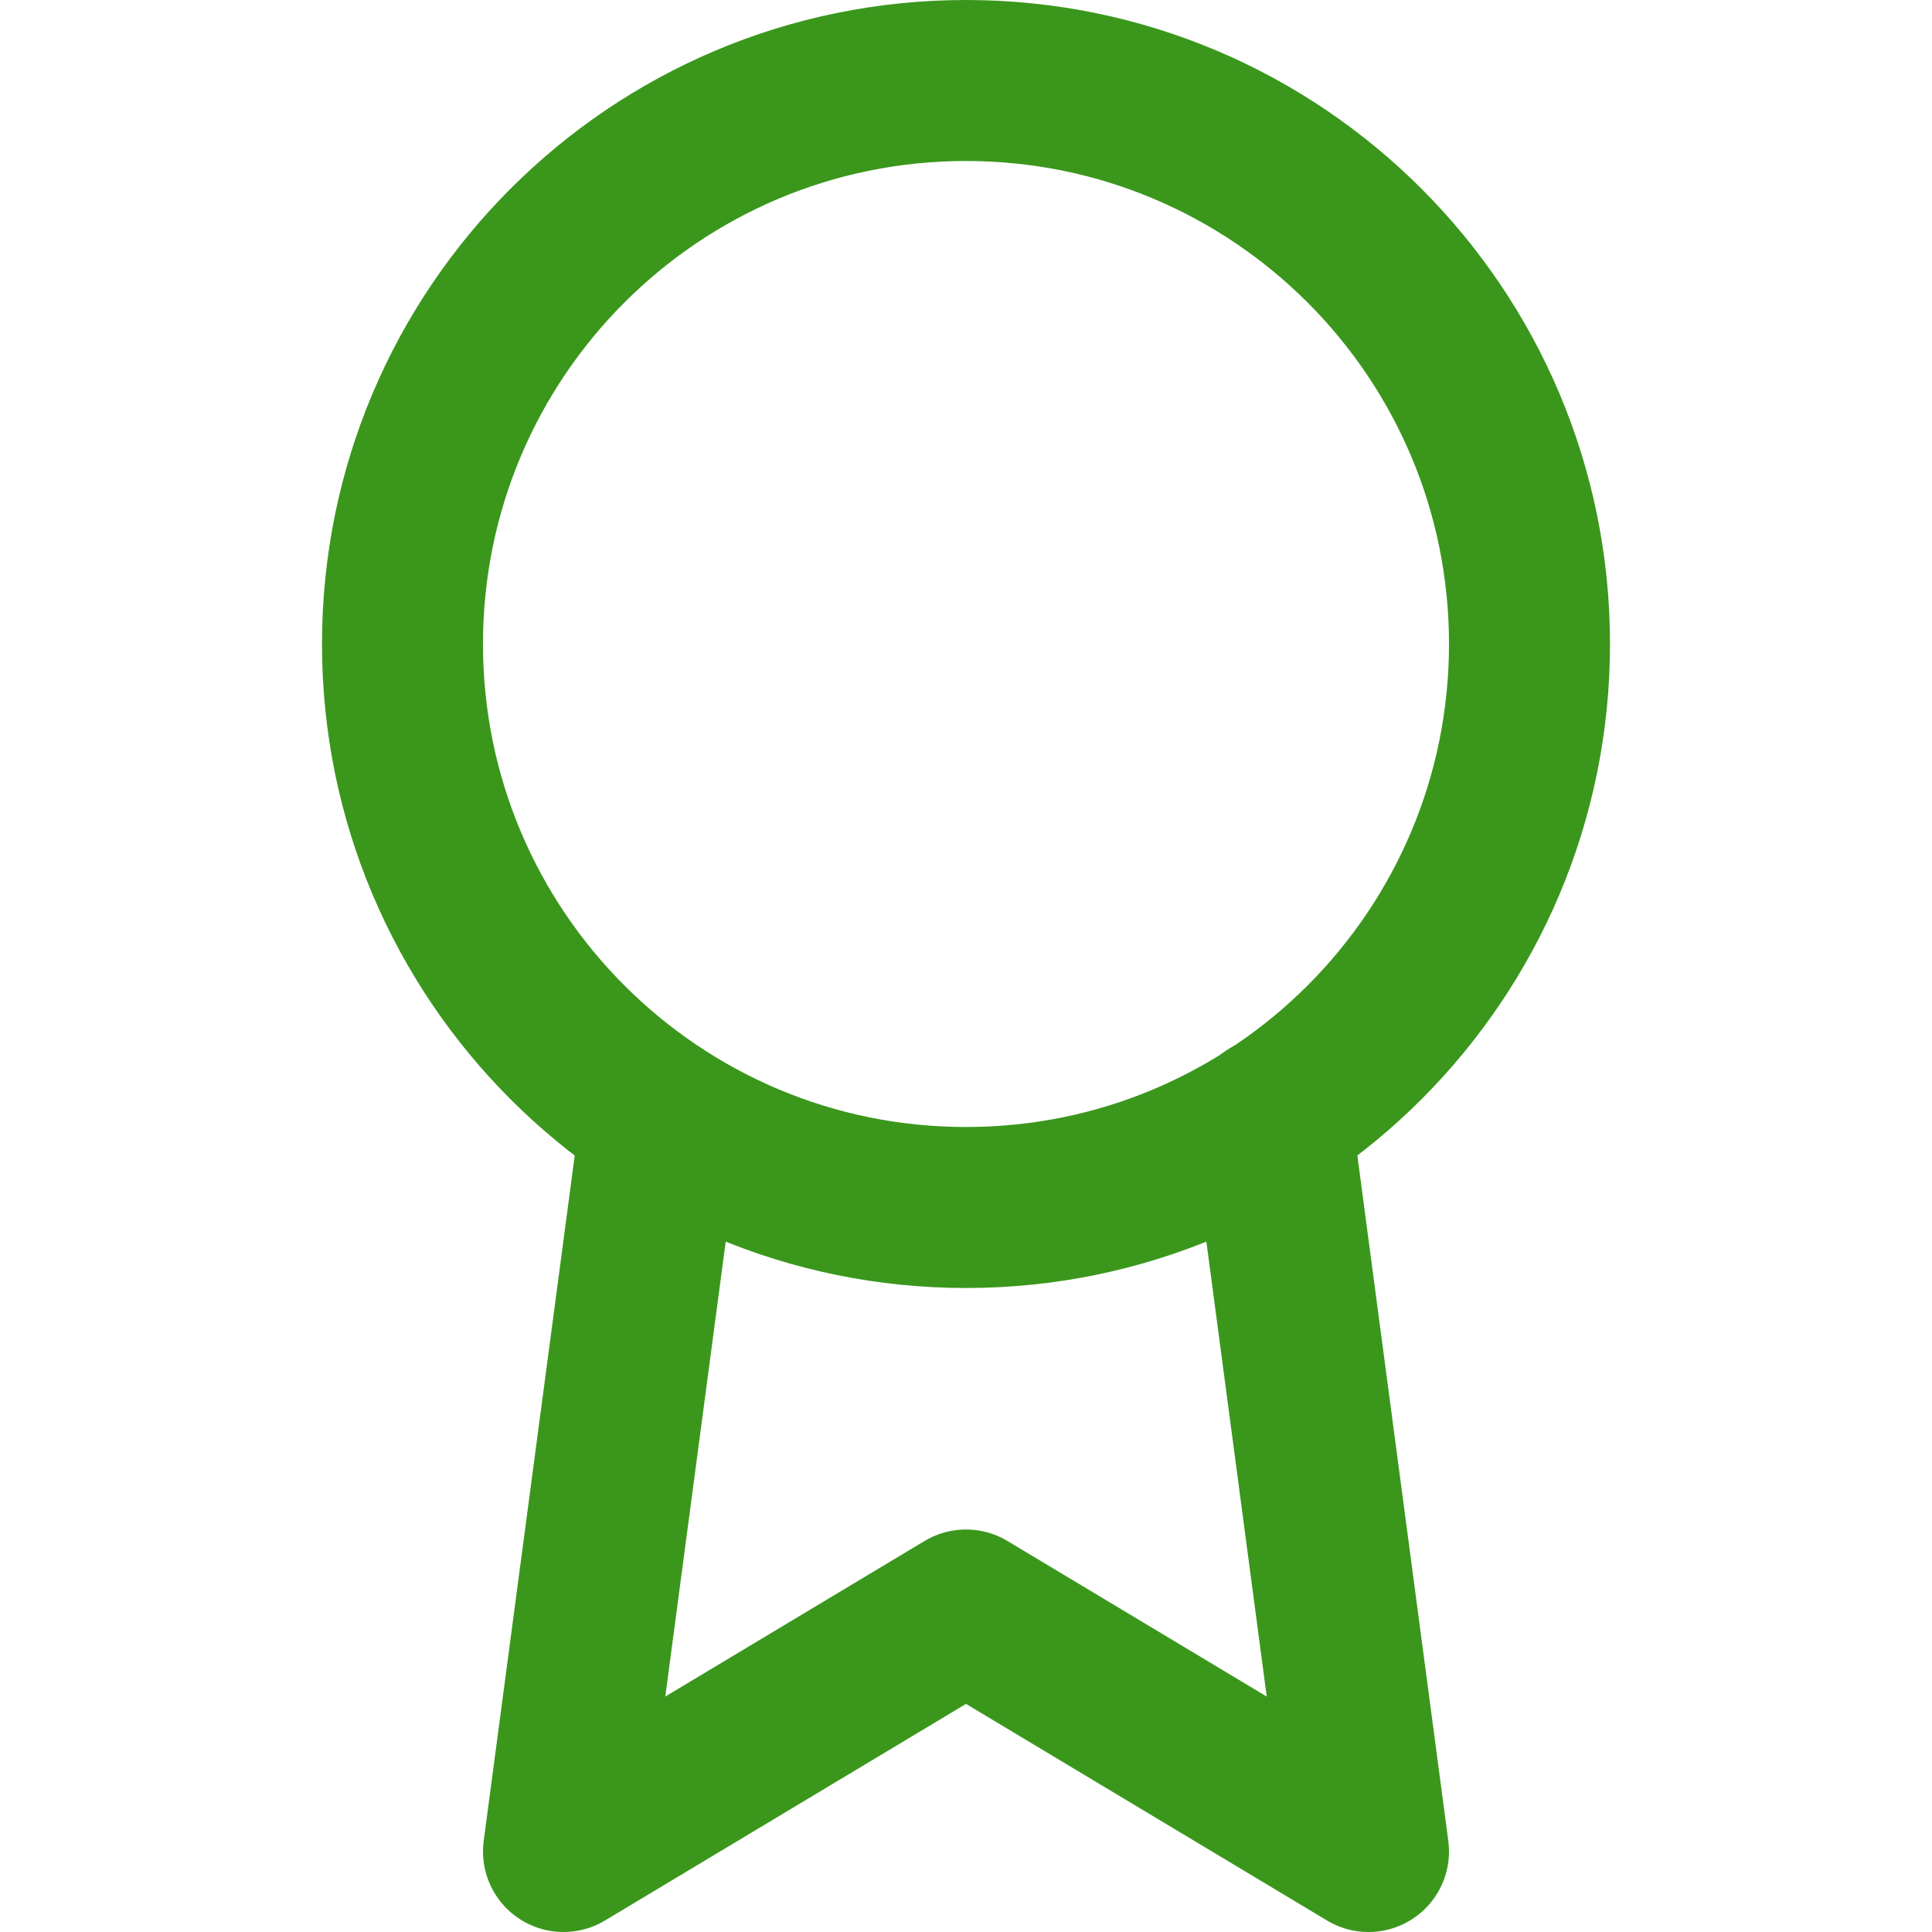
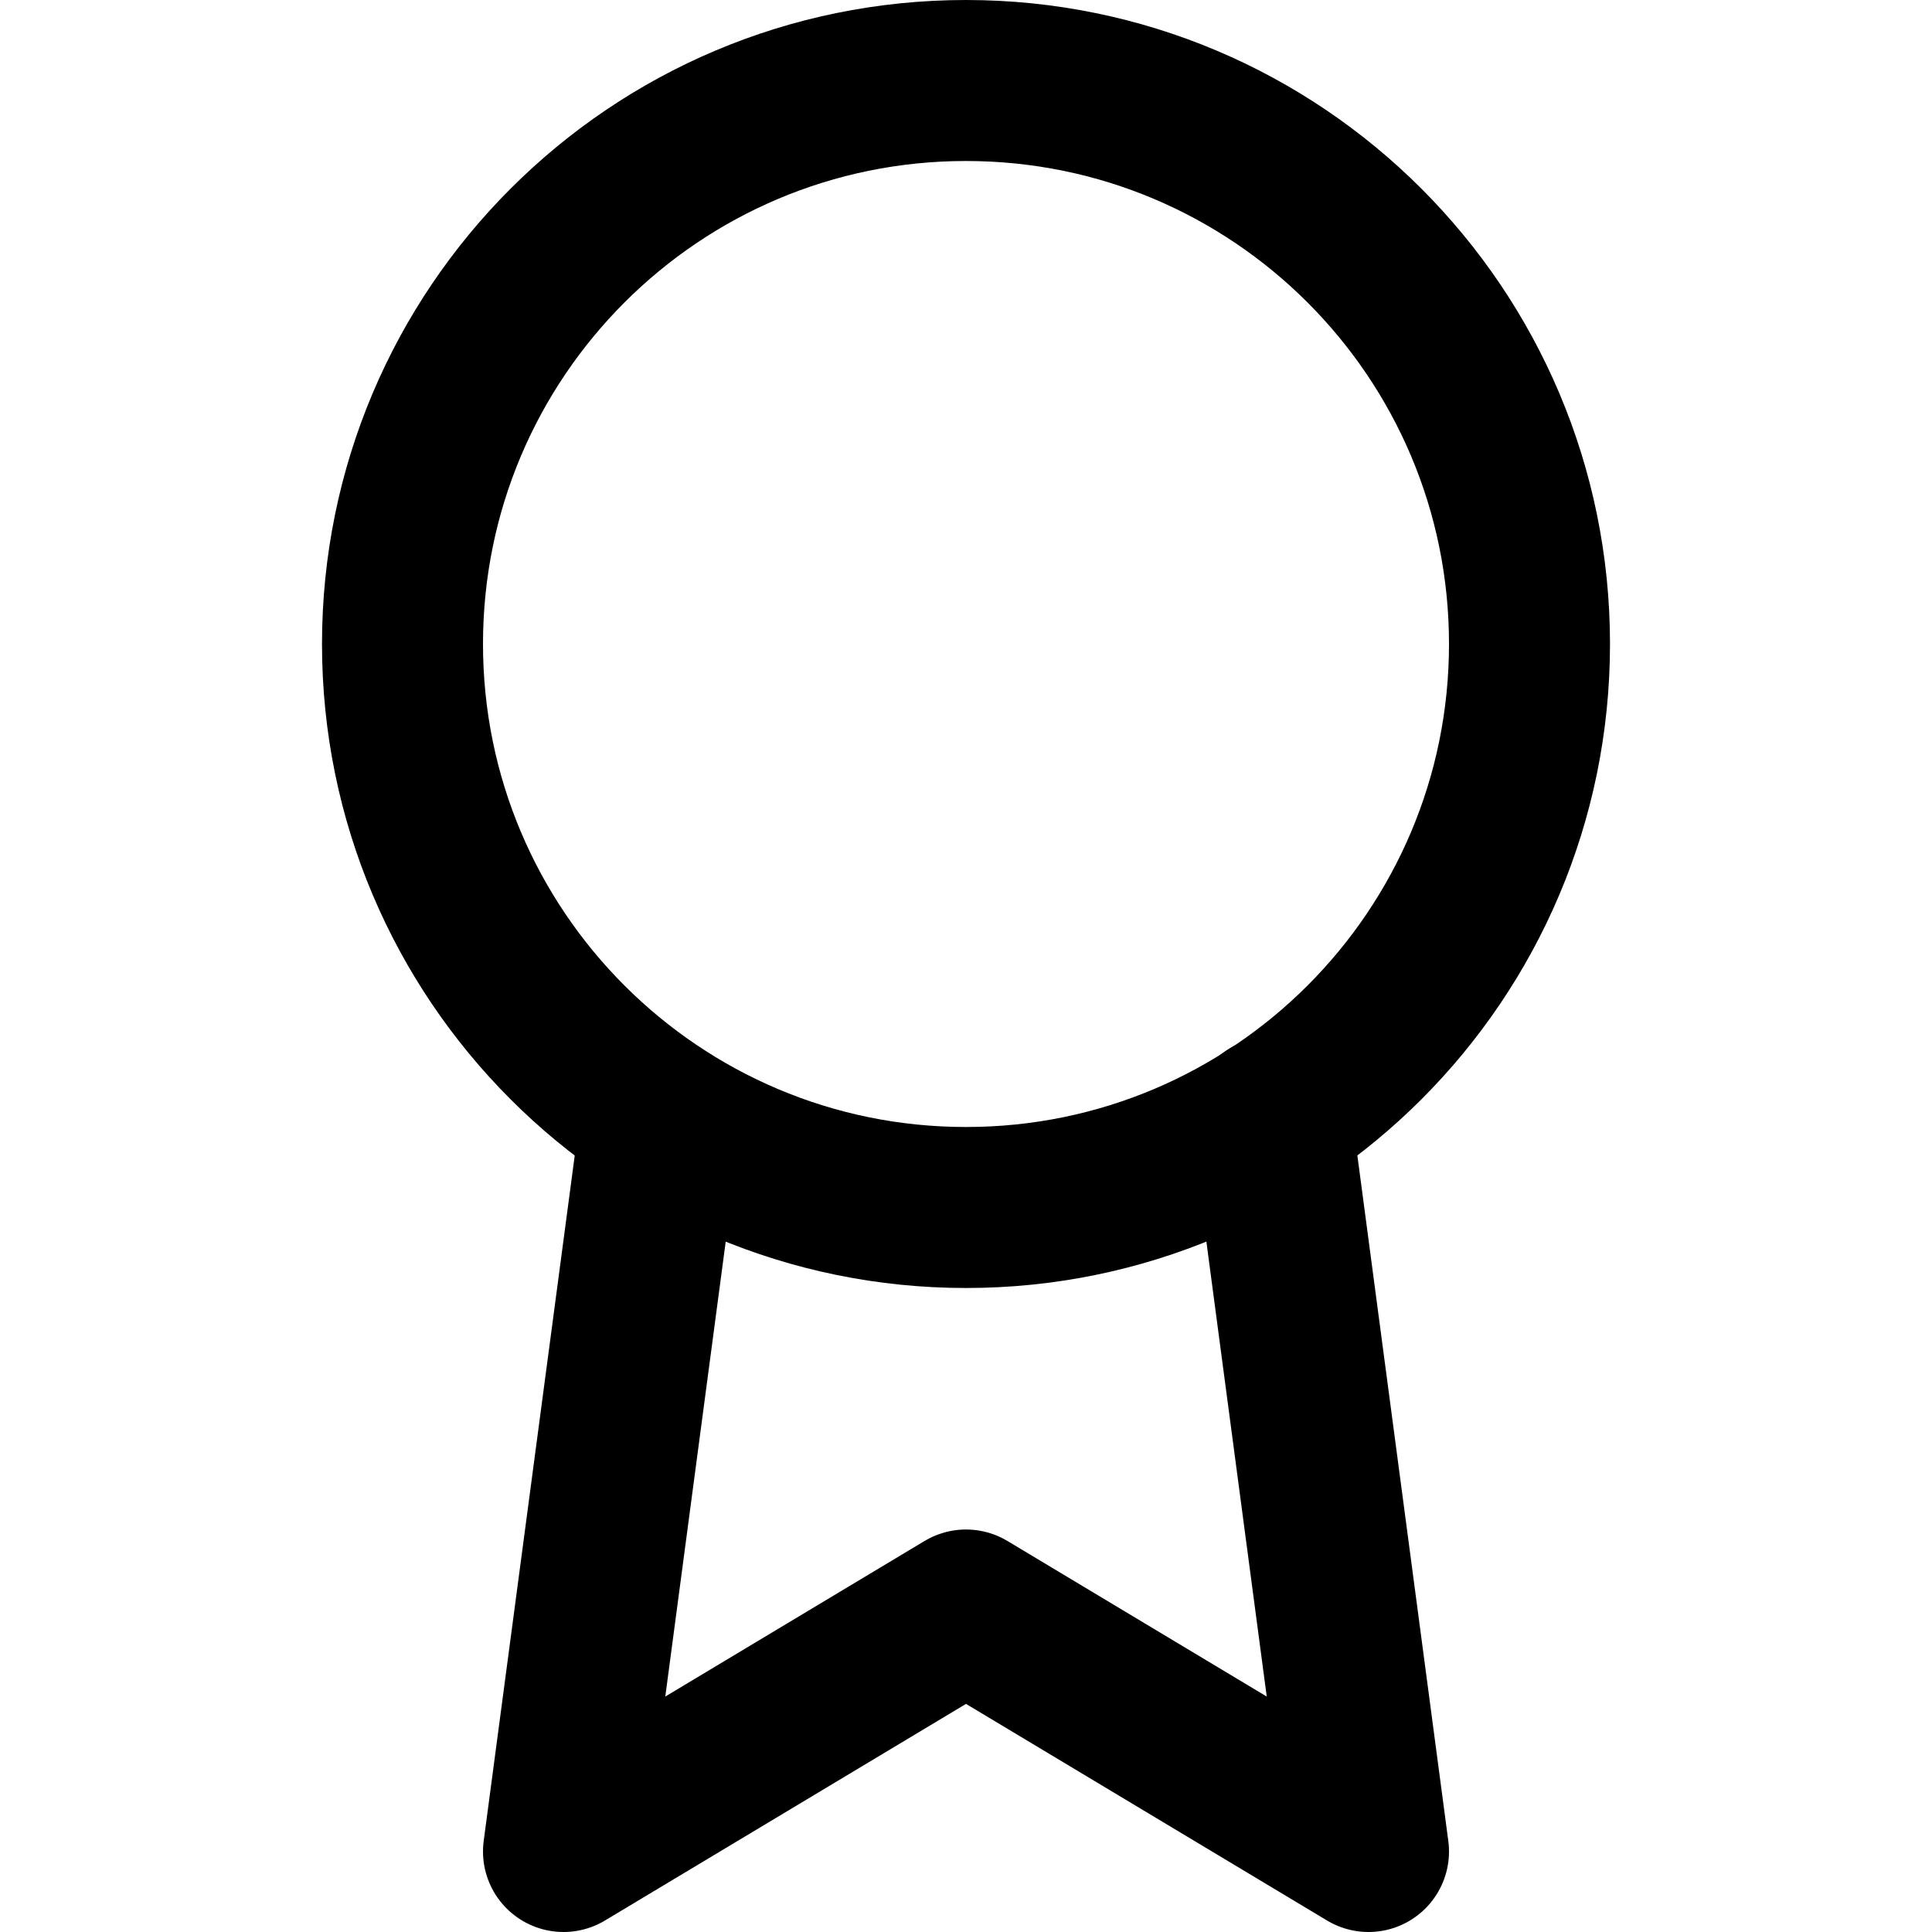
- <svg xmlns="http://www.w3.org/2000/svg" width="24" height="24" viewBox="0 0 24 24" fill="none" stroke="#3a971c" stroke-width="2" stroke-linecap="round" stroke-linejoin="round" class="feather feather-award">
+ <svg xmlns="http://www.w3.org/2000/svg" width="24" height="24" viewBox="0 0 24 24" fill="none" stroke="currentColor" stroke-width="2" stroke-linecap="round" stroke-linejoin="round" class="feather feather-award">
  <circle cx="12" cy="8" r="7" />
  <polyline points="8.21 13.89 7 23 12 20 17 23 15.79 13.88" />
</svg>
